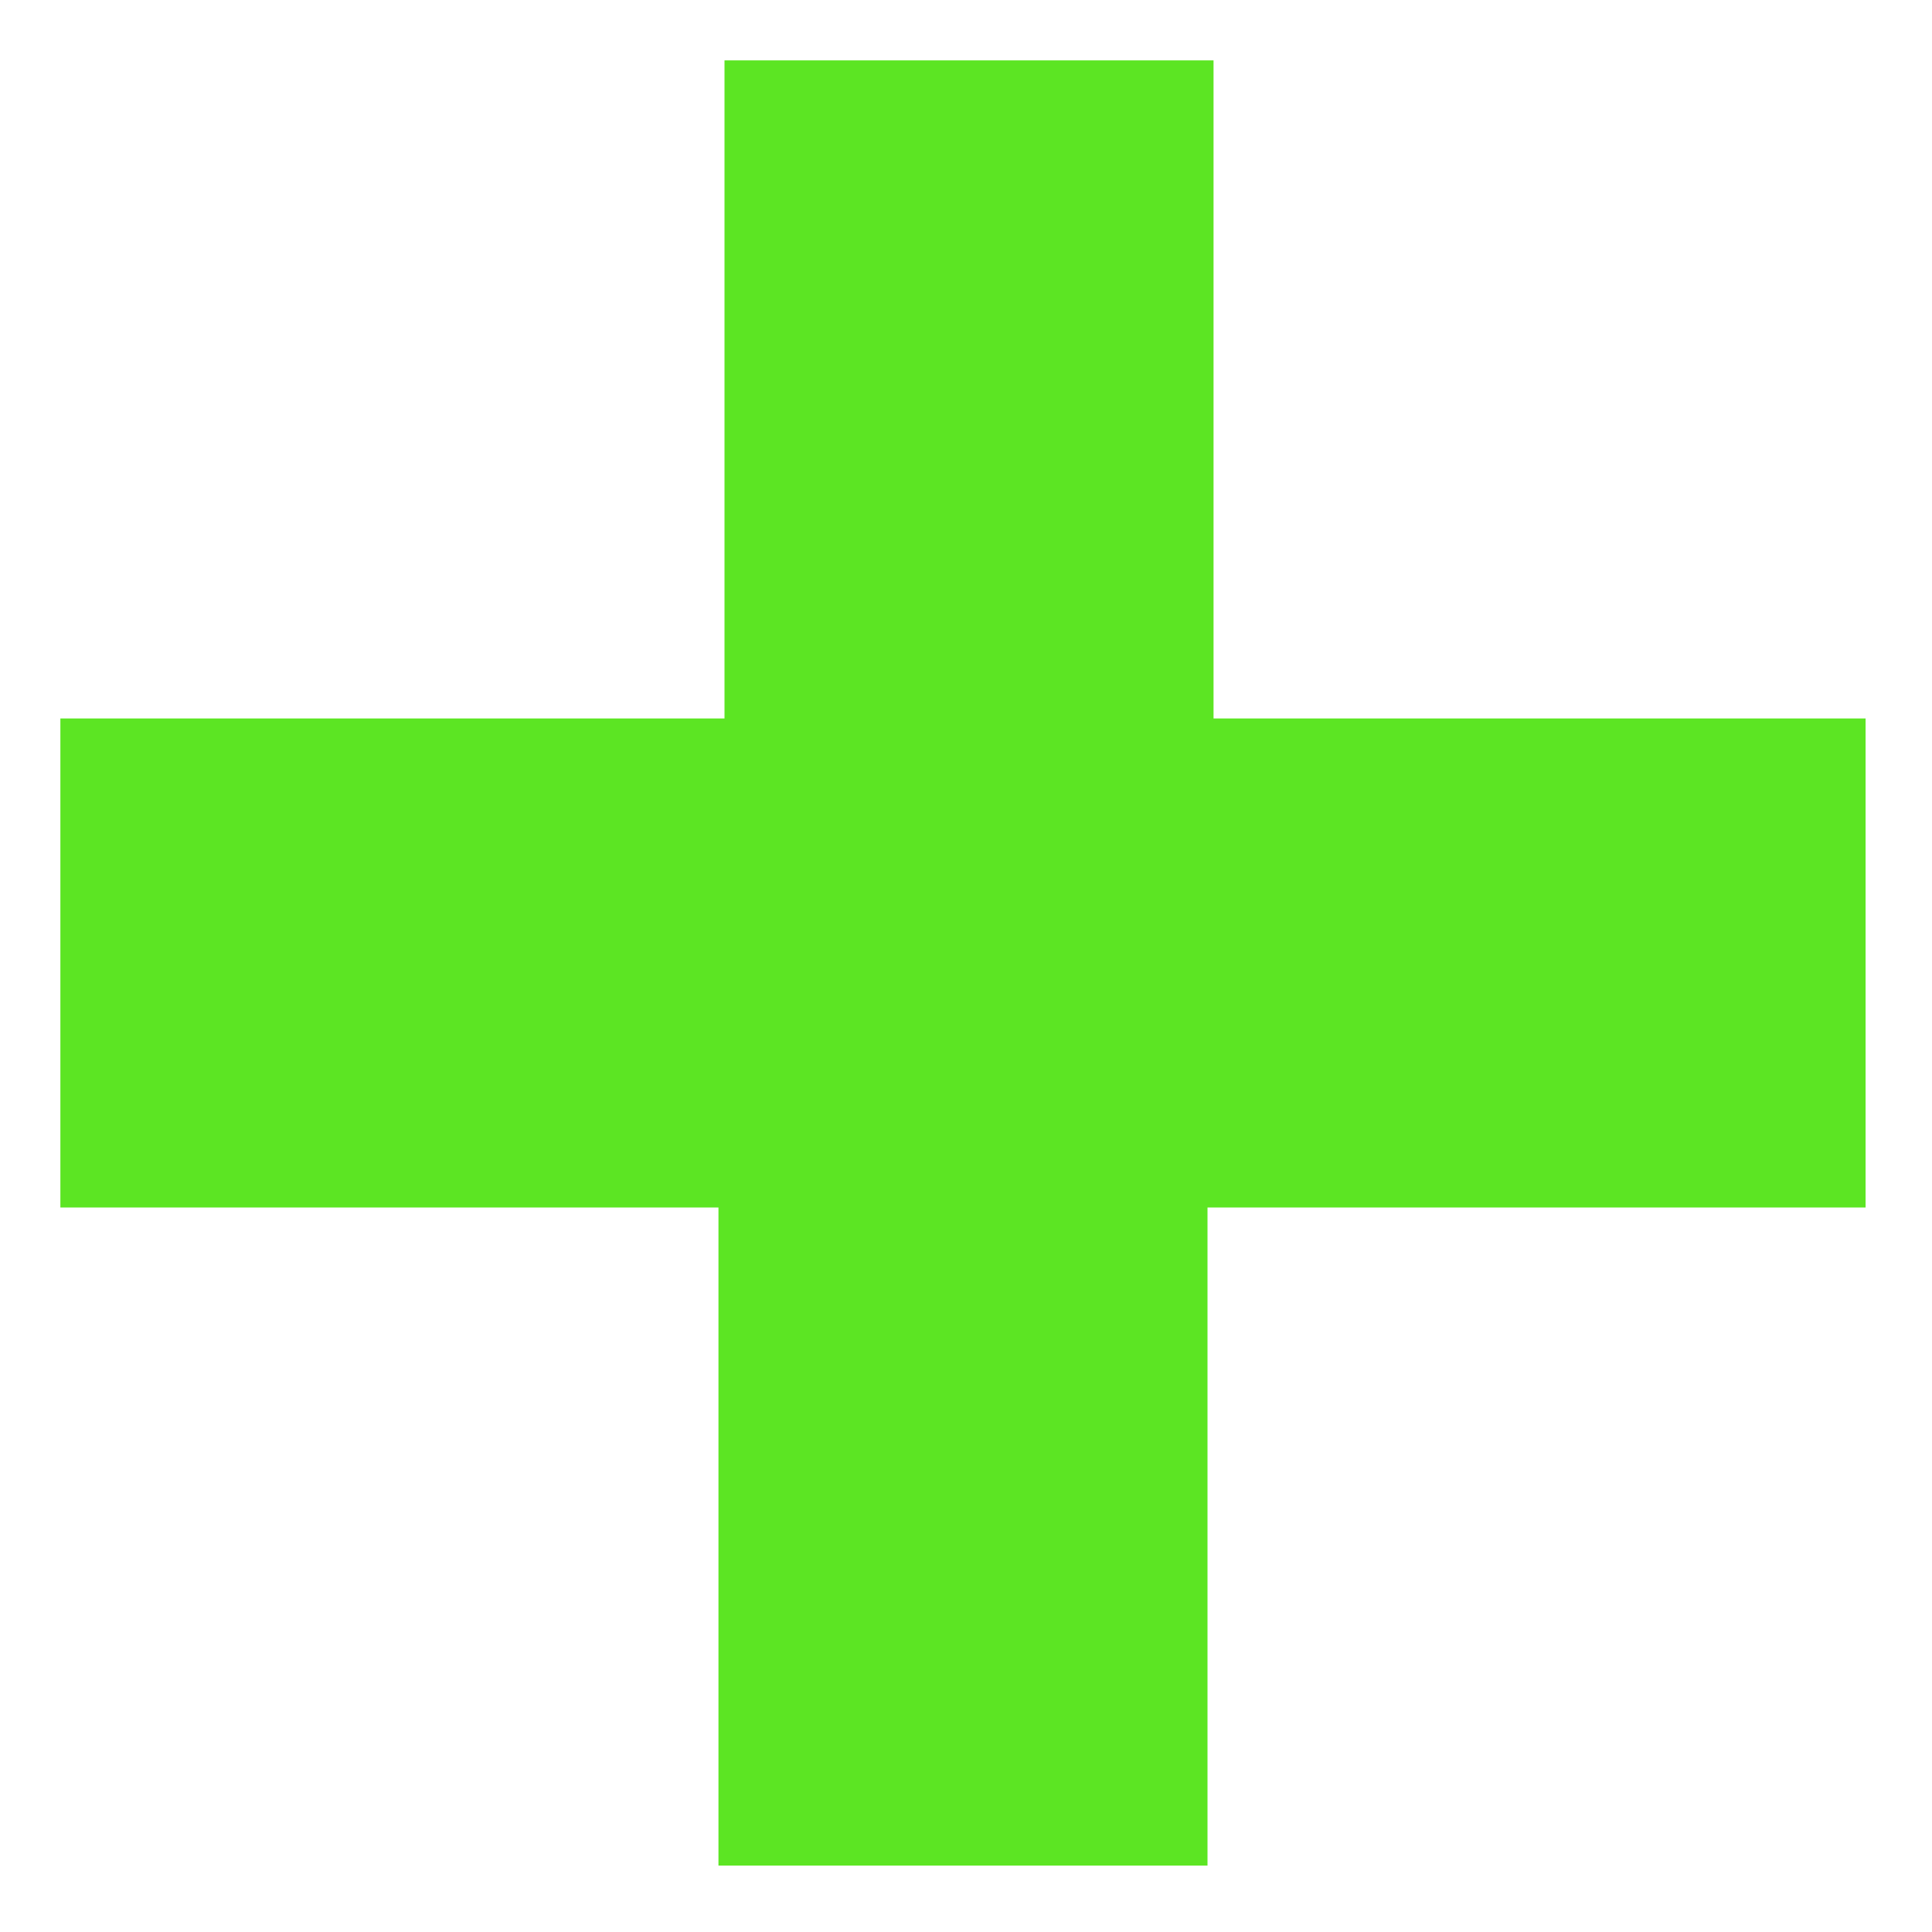
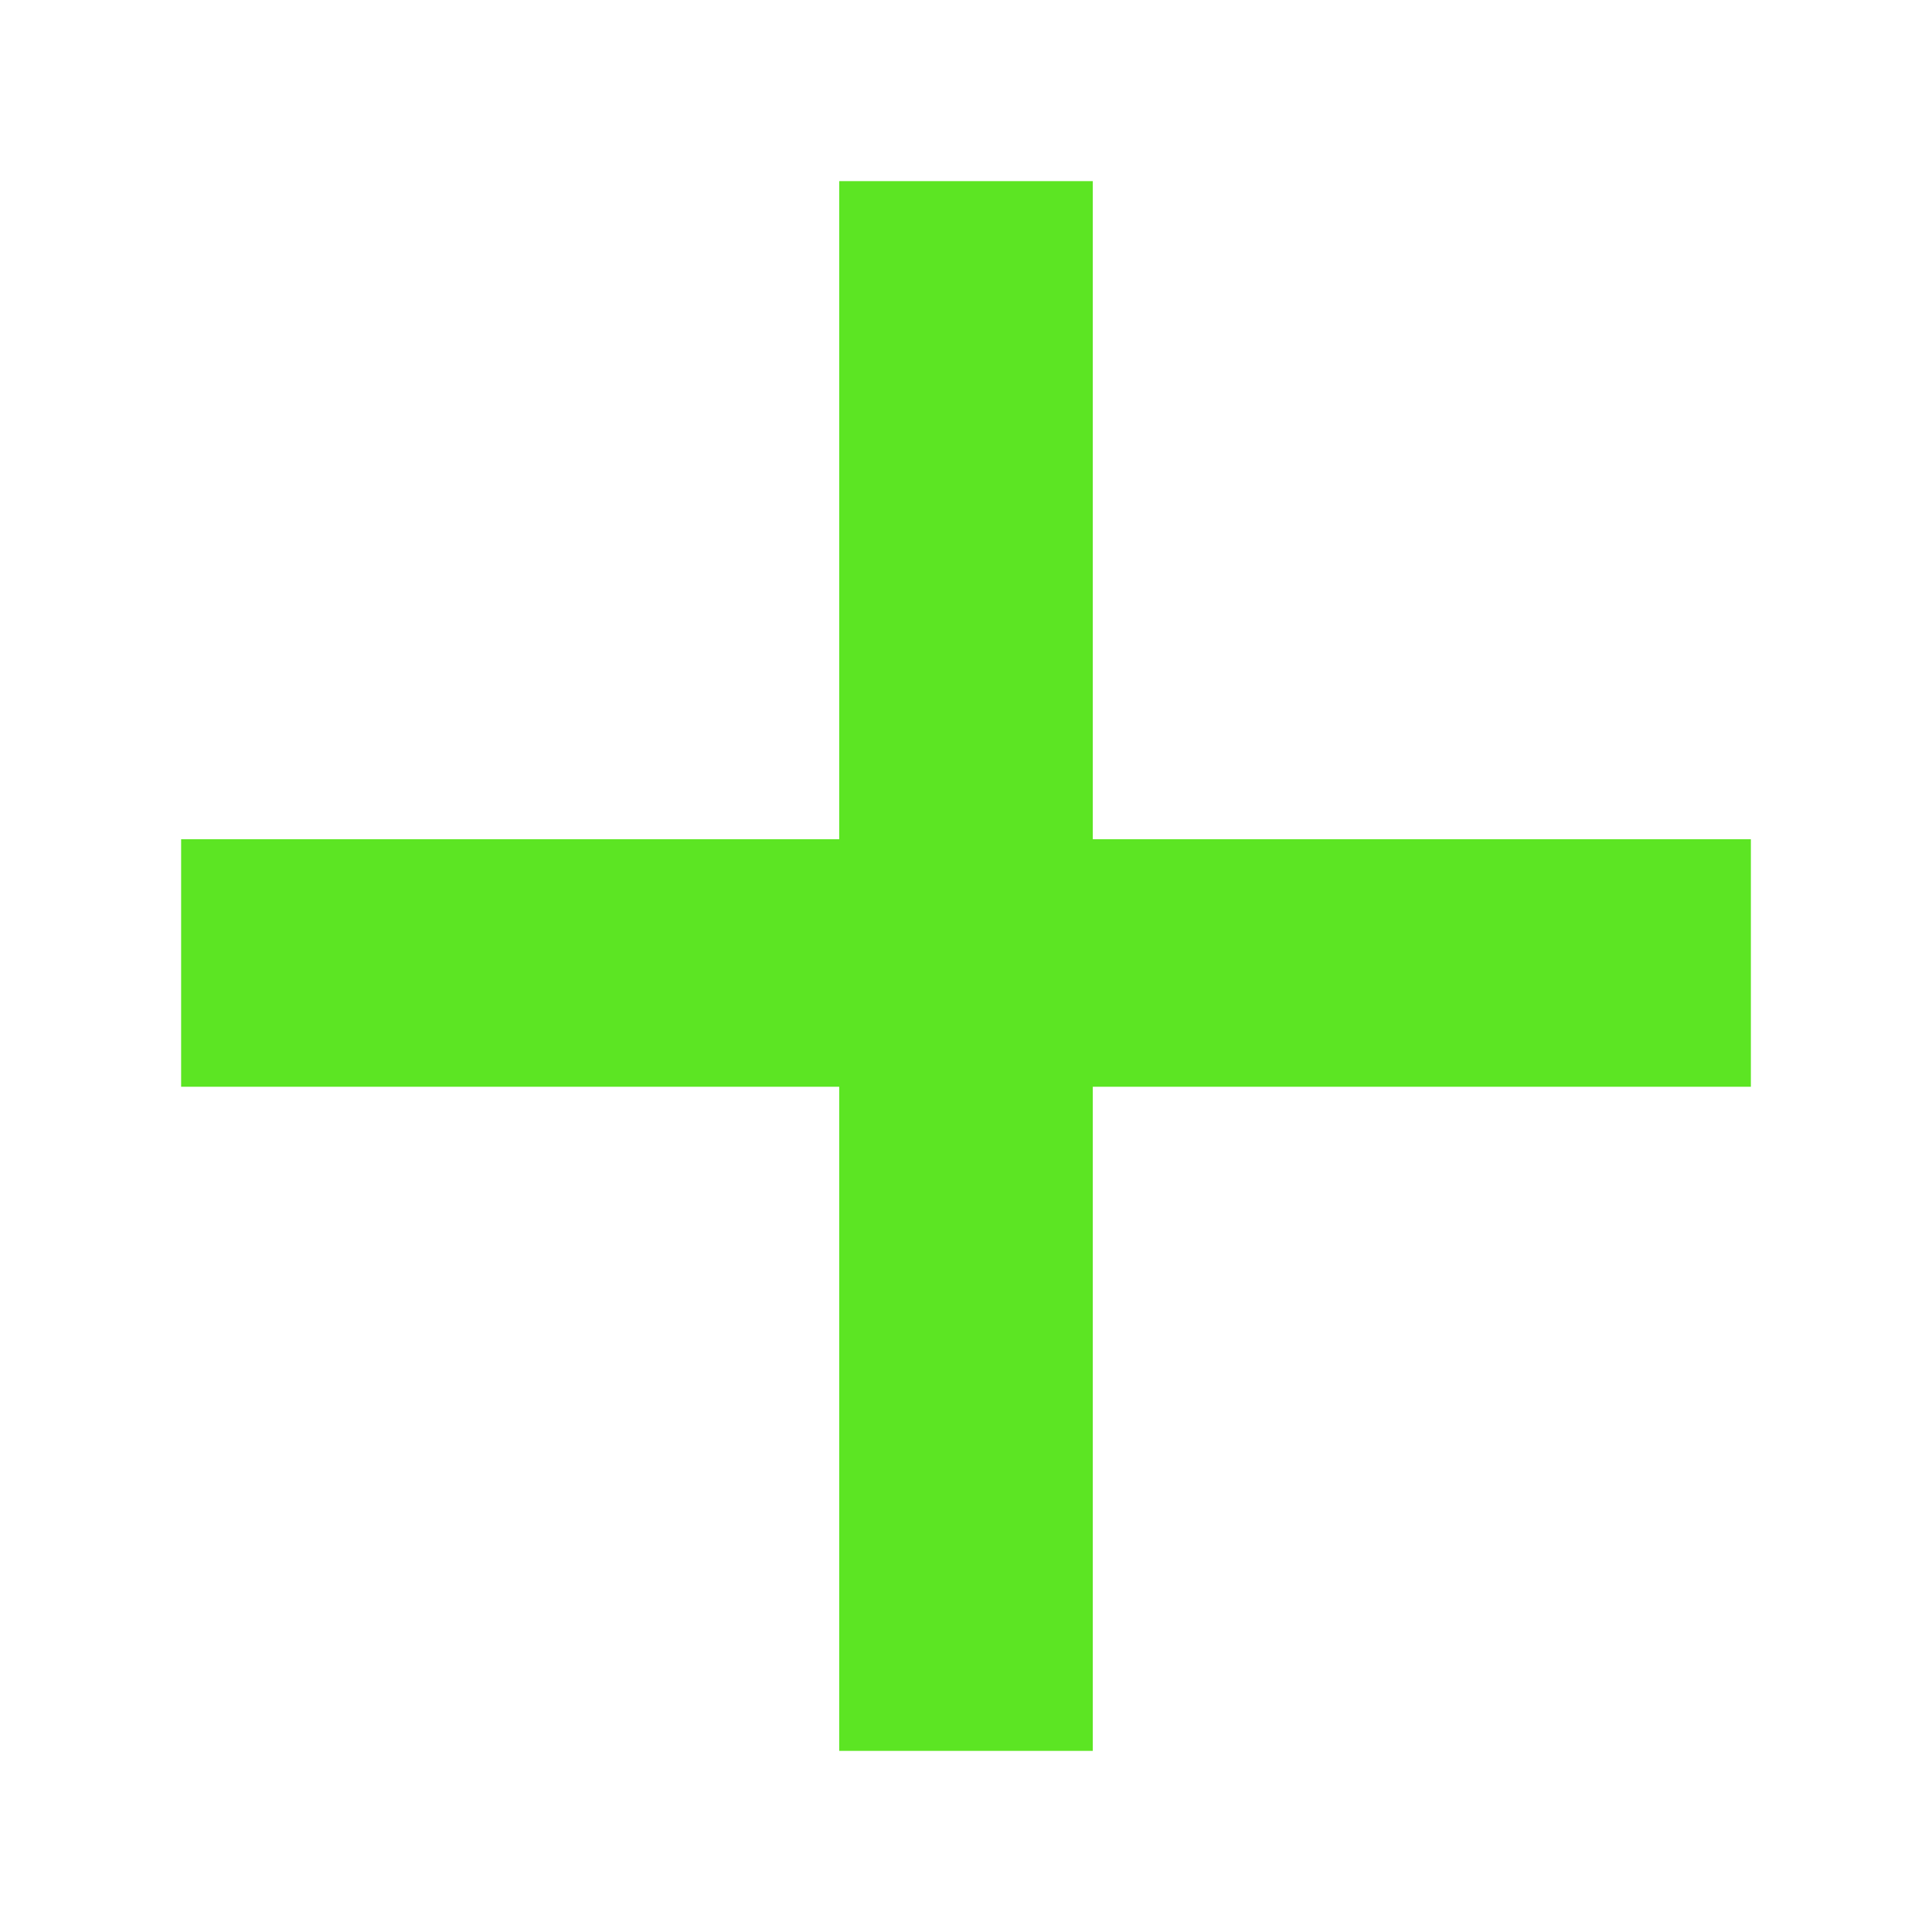
<svg xmlns="http://www.w3.org/2000/svg" version="1.1" id="Layer_1" x="0px" y="0px" viewBox="-692 919.9 32 32" enable-background="new -692 919.9 32 32" xml:space="preserve">
-   <path fill="#5CE523" d="M-661,931.8h-10.9v-10.9h-8.1v10.9H-691v8.1h10.9v10.9h8.1v-10.9h10.9V931.8z" />
+   <polygon fill="#5CE523" points="-678.1,948.9 -678.1,937.9 -689,937.9 -689,933.8 -678.1,933.8 -678.1,922.9 -673.9,922.9   -673.9,933.8 -663,933.8 -663,937.9 -673.9,937.9 -673.9,948.9 " />
</svg>
